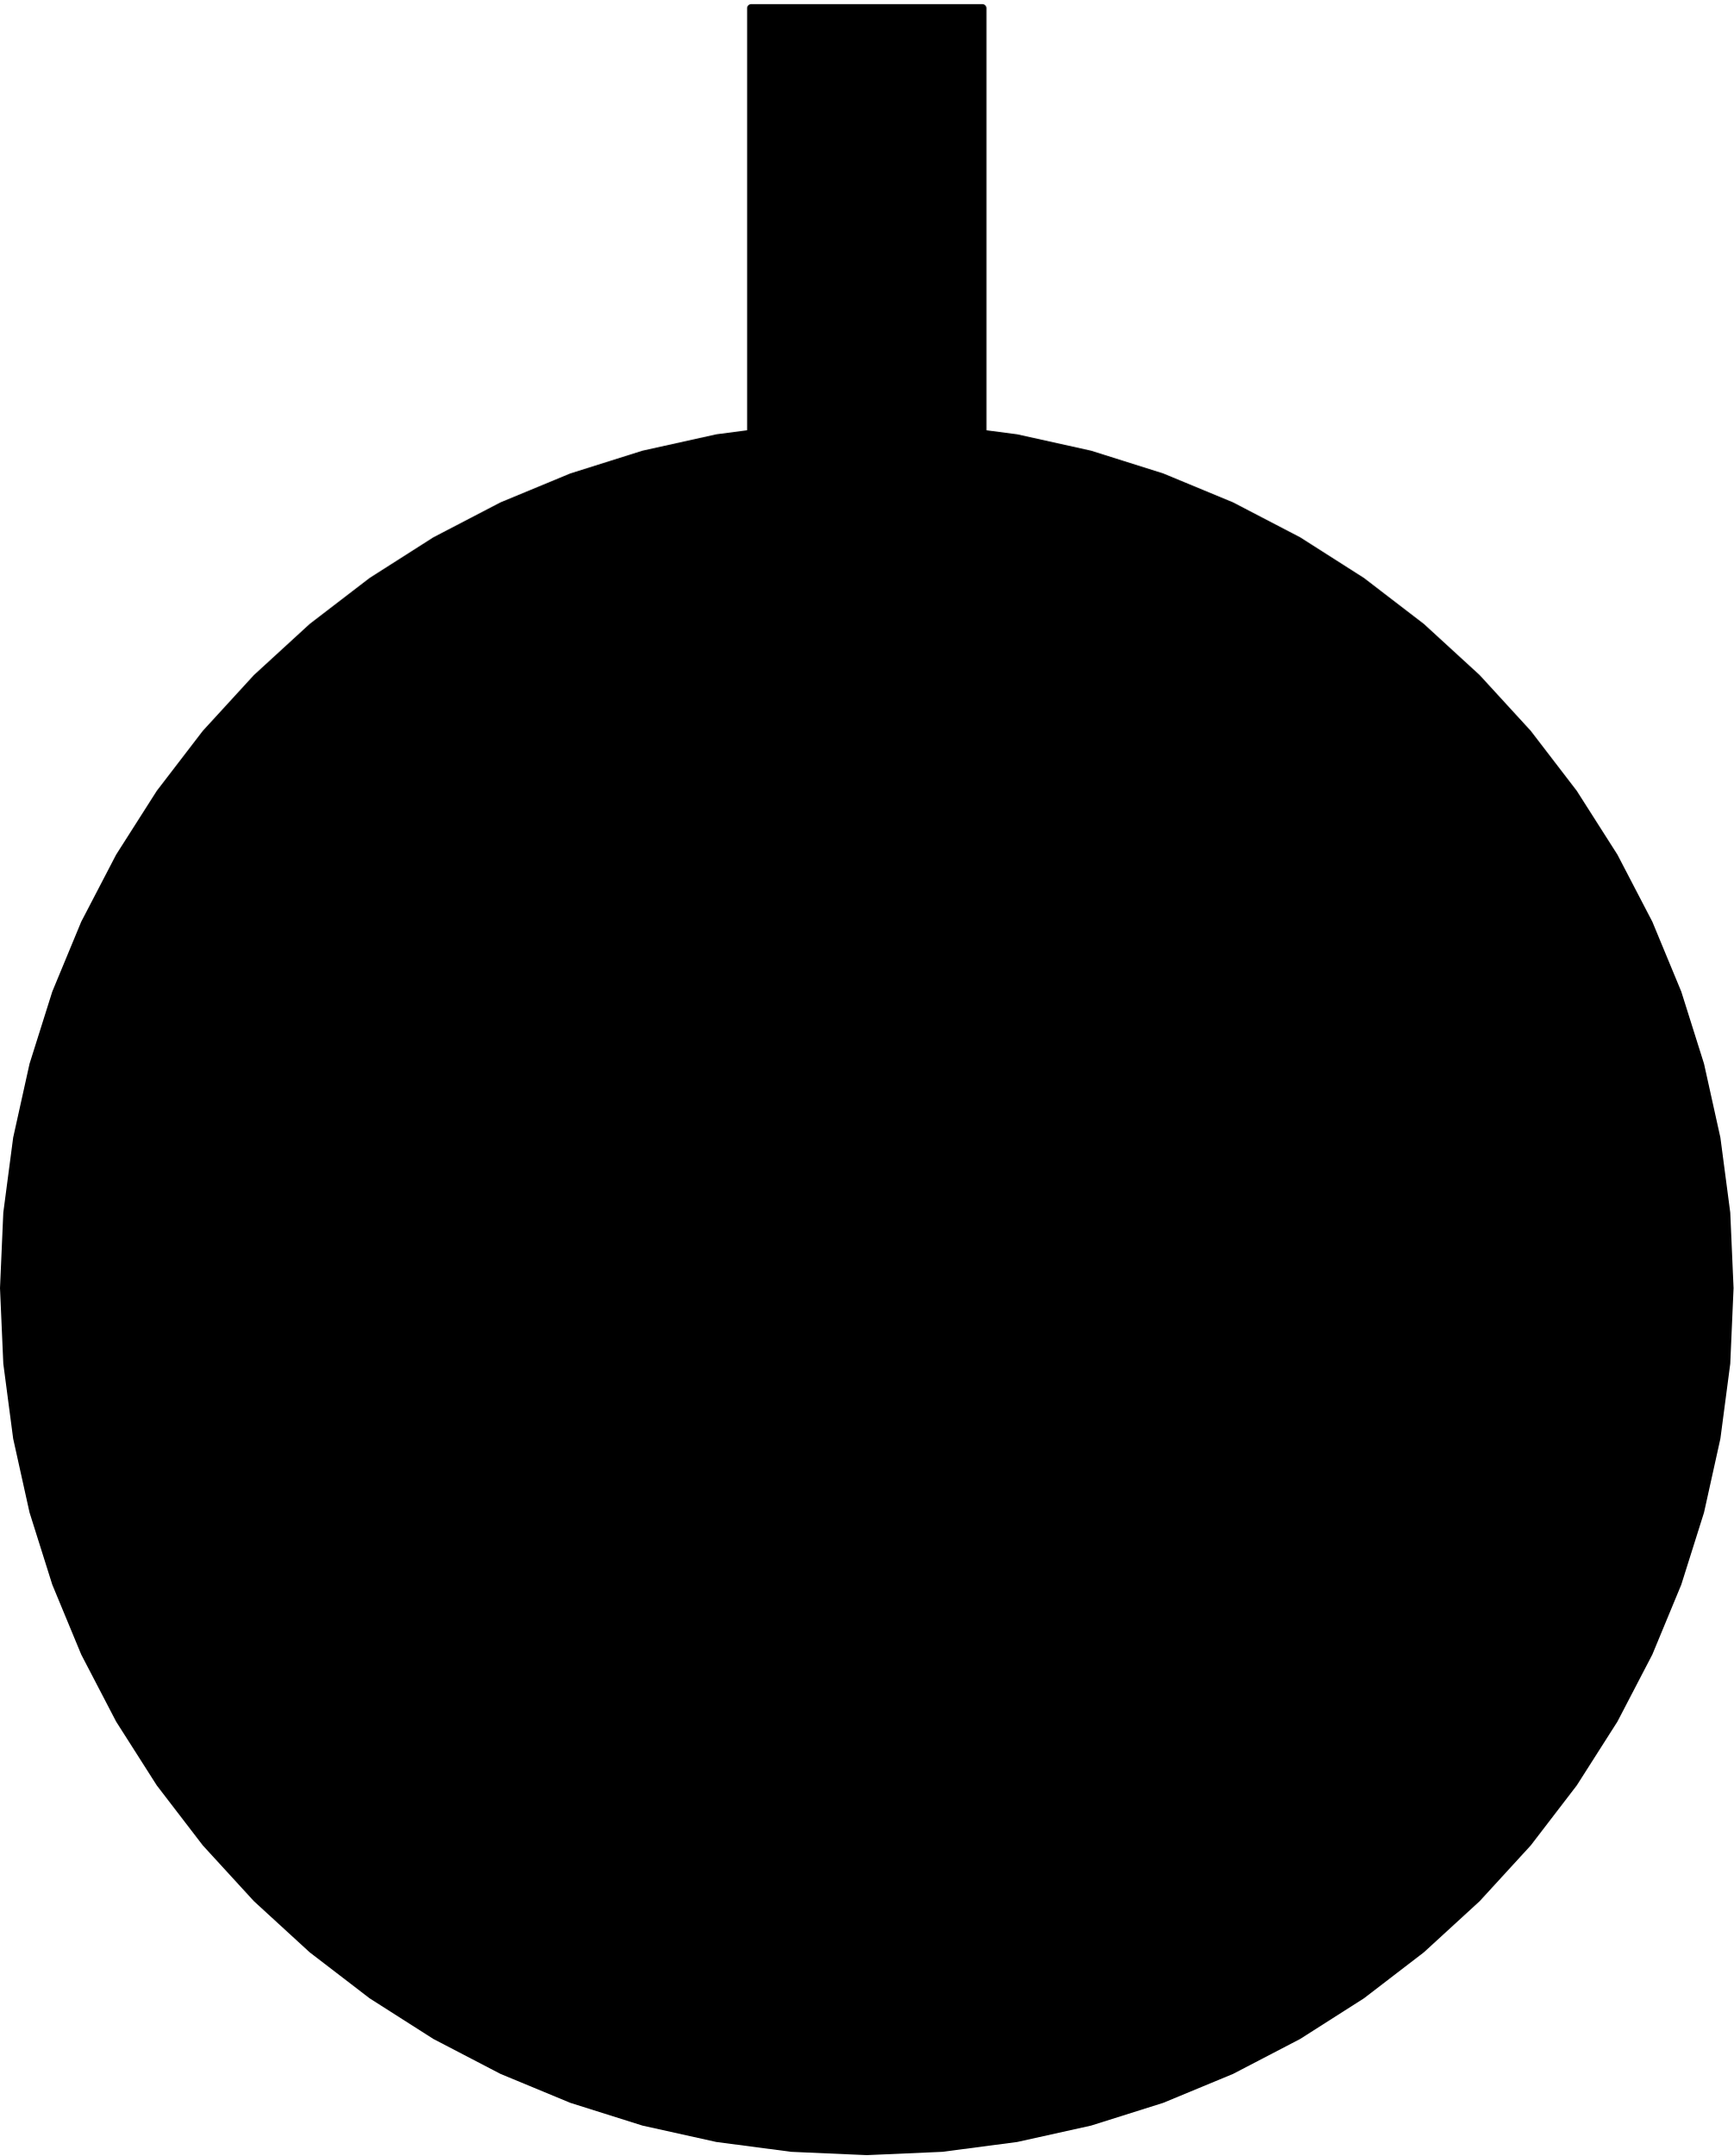
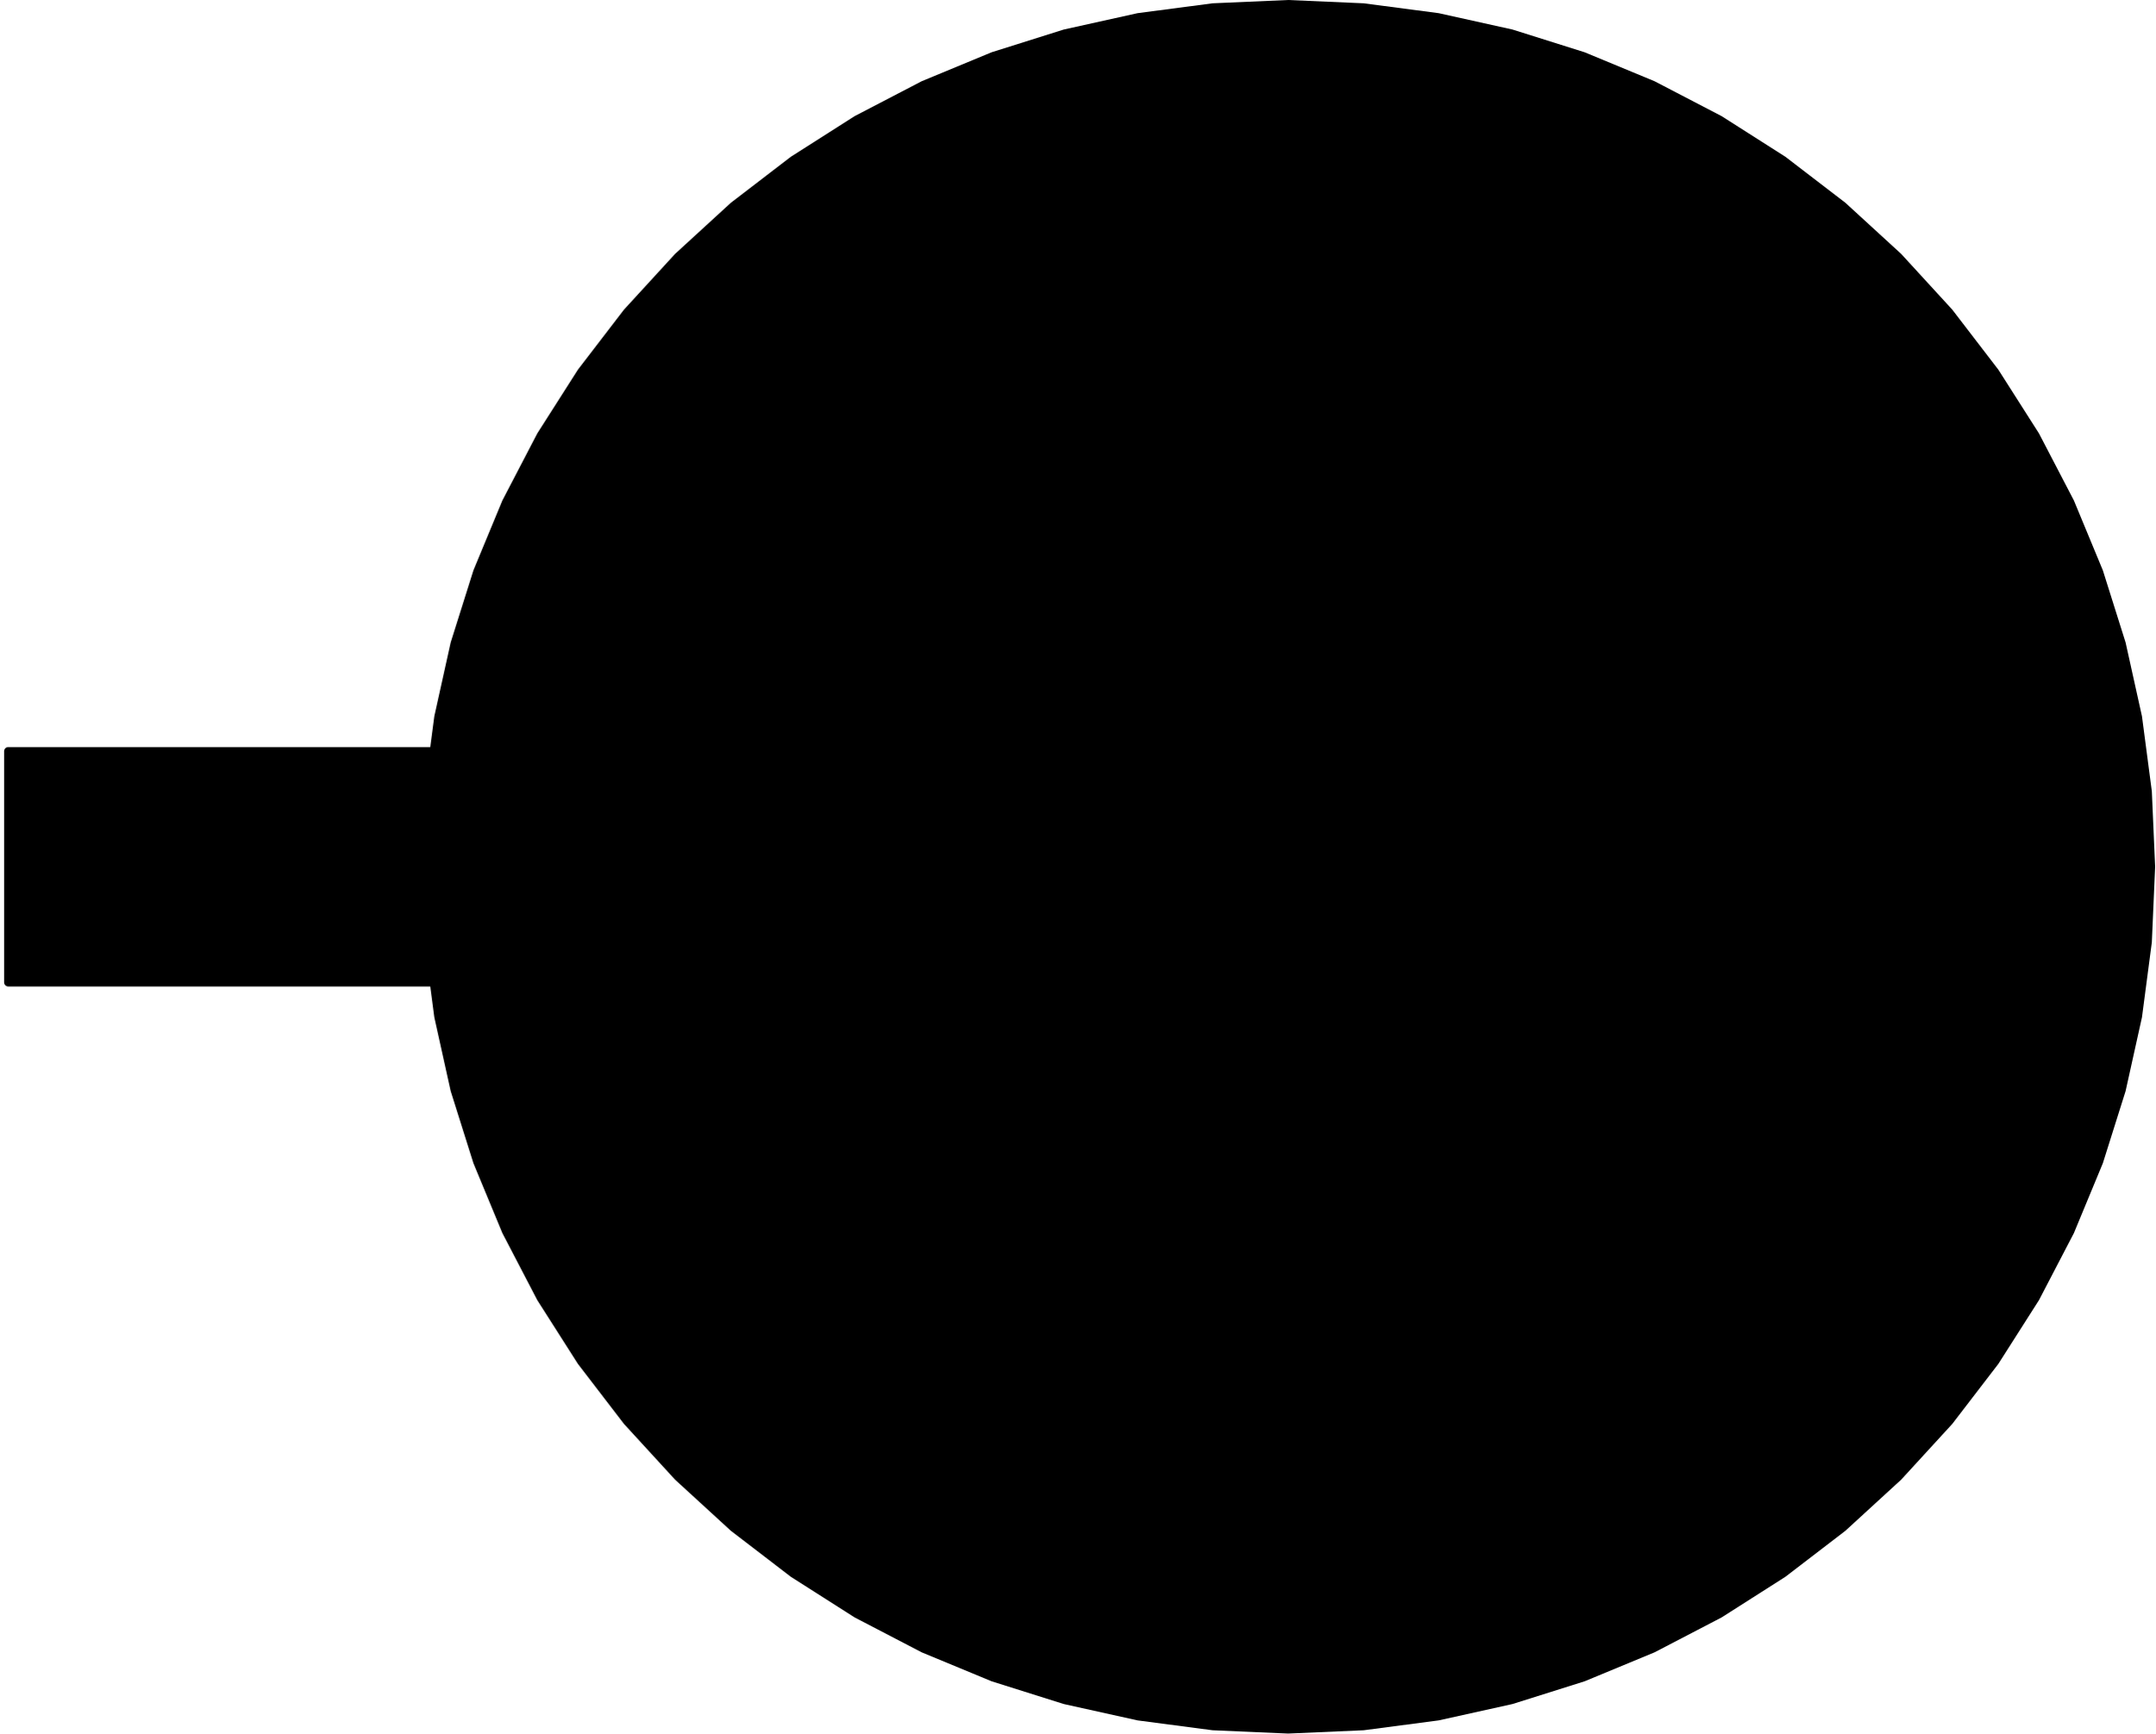
- <svg xmlns="http://www.w3.org/2000/svg" viewBox="-105 -156 210 261">
-   <path d="M 9.151,104.6 L 18.233,103.405 L 27.176,101.422 L 35.912,98.668 L 44.375,95.162 L 52.5,90.933 L 60.225,86.011 L 67.493,80.435 L 74.246,74.246 L 80.435,67.493 L 86.011,60.225 L 90.933,52.5 L 95.162,44.375 L 98.668,35.912 L 101.422,27.176 L 103.405,18.233 L 104.6,9.151 L 105,-0 L 104.6,-9.151 L 103.405,-18.233 L 101.422,-27.176 L 98.668,-35.912 L 95.162,-44.375 L 90.933,-52.5 L 86.011,-60.225 L 80.435,-67.493 L 74.246,-74.246 L 67.493,-80.435 L 60.225,-86.011 L 52.5,-90.933 L 44.375,-95.162 L 35.912,-98.668 L 27.176,-101.422 L 18.233,-103.405 L 14.5,-103.896 L 14.5,-155 L 14.498,-155.044 L 14.492,-155.087 L 14.483,-155.129 L 14.47,-155.171 L 14.453,-155.211 L 14.433,-155.25 L 14.41,-155.287 L 14.383,-155.321 L 14.354,-155.354 L 14.321,-155.383 L 14.287,-155.41 L 14.25,-155.433 L 14.211,-155.453 L 14.171,-155.47 L 14.129,-155.483 L 14.087,-155.492 L 14.044,-155.498 L 14,-155.5 L -14,-155.5 L -14.044,-155.498 L -14.087,-155.492 L -14.129,-155.483 L -14.171,-155.47 L -14.211,-155.453 L -14.25,-155.433 L -14.287,-155.41 L -14.321,-155.383 L -14.354,-155.354 L -14.383,-155.321 L -14.41,-155.287 L -14.433,-155.25 L -14.453,-155.211 L -14.47,-155.171 L -14.483,-155.129 L -14.492,-155.087 L -14.498,-155.044 L -14.5,-155 L -14.5,-103.896 L -18.233,-103.405 L -27.176,-101.422 L -35.912,-98.668 L -44.375,-95.162 L -52.5,-90.933 L -60.225,-86.011 L -67.493,-80.435 L -74.246,-74.246 L -80.435,-67.493 L -86.011,-60.225 L -90.933,-52.5 L -95.162,-44.375 L -98.668,-35.912 L -101.422,-27.176 L -103.405,-18.233 L -104.6,-9.151 L -105,-0 L -104.6,9.151 L -103.405,18.233 L -101.422,27.176 L -98.668,35.912 L -95.162,44.375 L -90.933,52.5 L -86.011,60.225 L -80.435,67.493 L -74.246,74.246 L -67.493,80.435 L -60.225,86.011 L -52.5,90.933 L -44.375,95.162 L -35.912,98.668 L -27.176,101.422 L -18.233,103.405 L -9.151,104.6 L 0,105 z" fill="currentColor" />
+ <svg xmlns="http://www.w3.org/2000/svg" viewBox="-156 -105 261 210">
+   <path d="M 9.151,104.6 L 18.233,103.405 L 27.176,101.422 L 35.912,98.668 L 44.375,95.162 L 52.5,90.933 L 60.225,86.011 L 67.493,80.435 L 74.246,74.246 L 80.435,67.493 L 86.011,60.225 L 90.933,52.5 L 95.162,44.375 L 98.668,35.912 L 101.422,27.176 L 103.405,18.233 L 104.6,9.151 L 105,-0 L 104.6,-9.151 L 103.405,-18.233 L 101.422,-27.176 L 98.668,-35.912 L 95.162,-44.375 L 90.933,-52.5 L 86.011,-60.225 L 80.435,-67.493 L 74.246,-74.246 L 67.493,-80.435 L 60.225,-86.011 L 52.5,-90.933 L 44.375,-95.162 L 35.912,-98.668 L 27.176,-101.422 L 18.233,-103.405 L 9.151,-104.6 L 0,-105 L -9.151,-104.6 L -18.233,-103.405 L -27.176,-101.422 L -35.912,-98.668 L -44.375,-95.162 L -52.5,-90.933 L -60.225,-86.011 L -67.493,-80.435 L -74.246,-74.246 L -80.435,-67.493 L -86.011,-60.225 L -90.933,-52.5 L -95.162,-44.375 L -98.668,-35.912 L -101.422,-27.176 L -103.405,-18.233 L -103.896,-14.5 L -155,-14.5 L -155.044,-14.498 L -155.087,-14.492 L -155.129,-14.483 L -155.171,-14.47 L -155.211,-14.453 L -155.25,-14.433 L -155.287,-14.41 L -155.321,-14.383 L -155.354,-14.354 L -155.383,-14.321 L -155.41,-14.287 L -155.433,-14.25 L -155.453,-14.211 L -155.47,-14.171 L -155.483,-14.129 L -155.492,-14.087 L -155.498,-14.044 L -155.5,-14 L -155.5,14 L -155.498,14.044 L -155.492,14.087 L -155.483,14.129 L -155.47,14.171 L -155.453,14.211 L -155.433,14.25 L -155.41,14.287 L -155.383,14.321 L -155.354,14.354 L -155.321,14.383 L -155.287,14.41 L -155.25,14.433 L -155.211,14.453 L -155.171,14.47 L -155.129,14.483 L -155.087,14.492 L -155.044,14.498 L -155,14.5 L -103.896,14.5 L -103.405,18.233 L -101.422,27.176 L -98.668,35.912 L -95.162,44.375 L -90.933,52.5 L -86.011,60.225 L -80.435,67.493 L -74.246,74.246 L -67.493,80.435 L -60.225,86.011 L -52.5,90.933 L -44.375,95.162 L -35.912,98.668 L -27.176,101.422 L -18.233,103.405 L -9.151,104.6 L 0,105 z" fill="currentColor" />
</svg>
